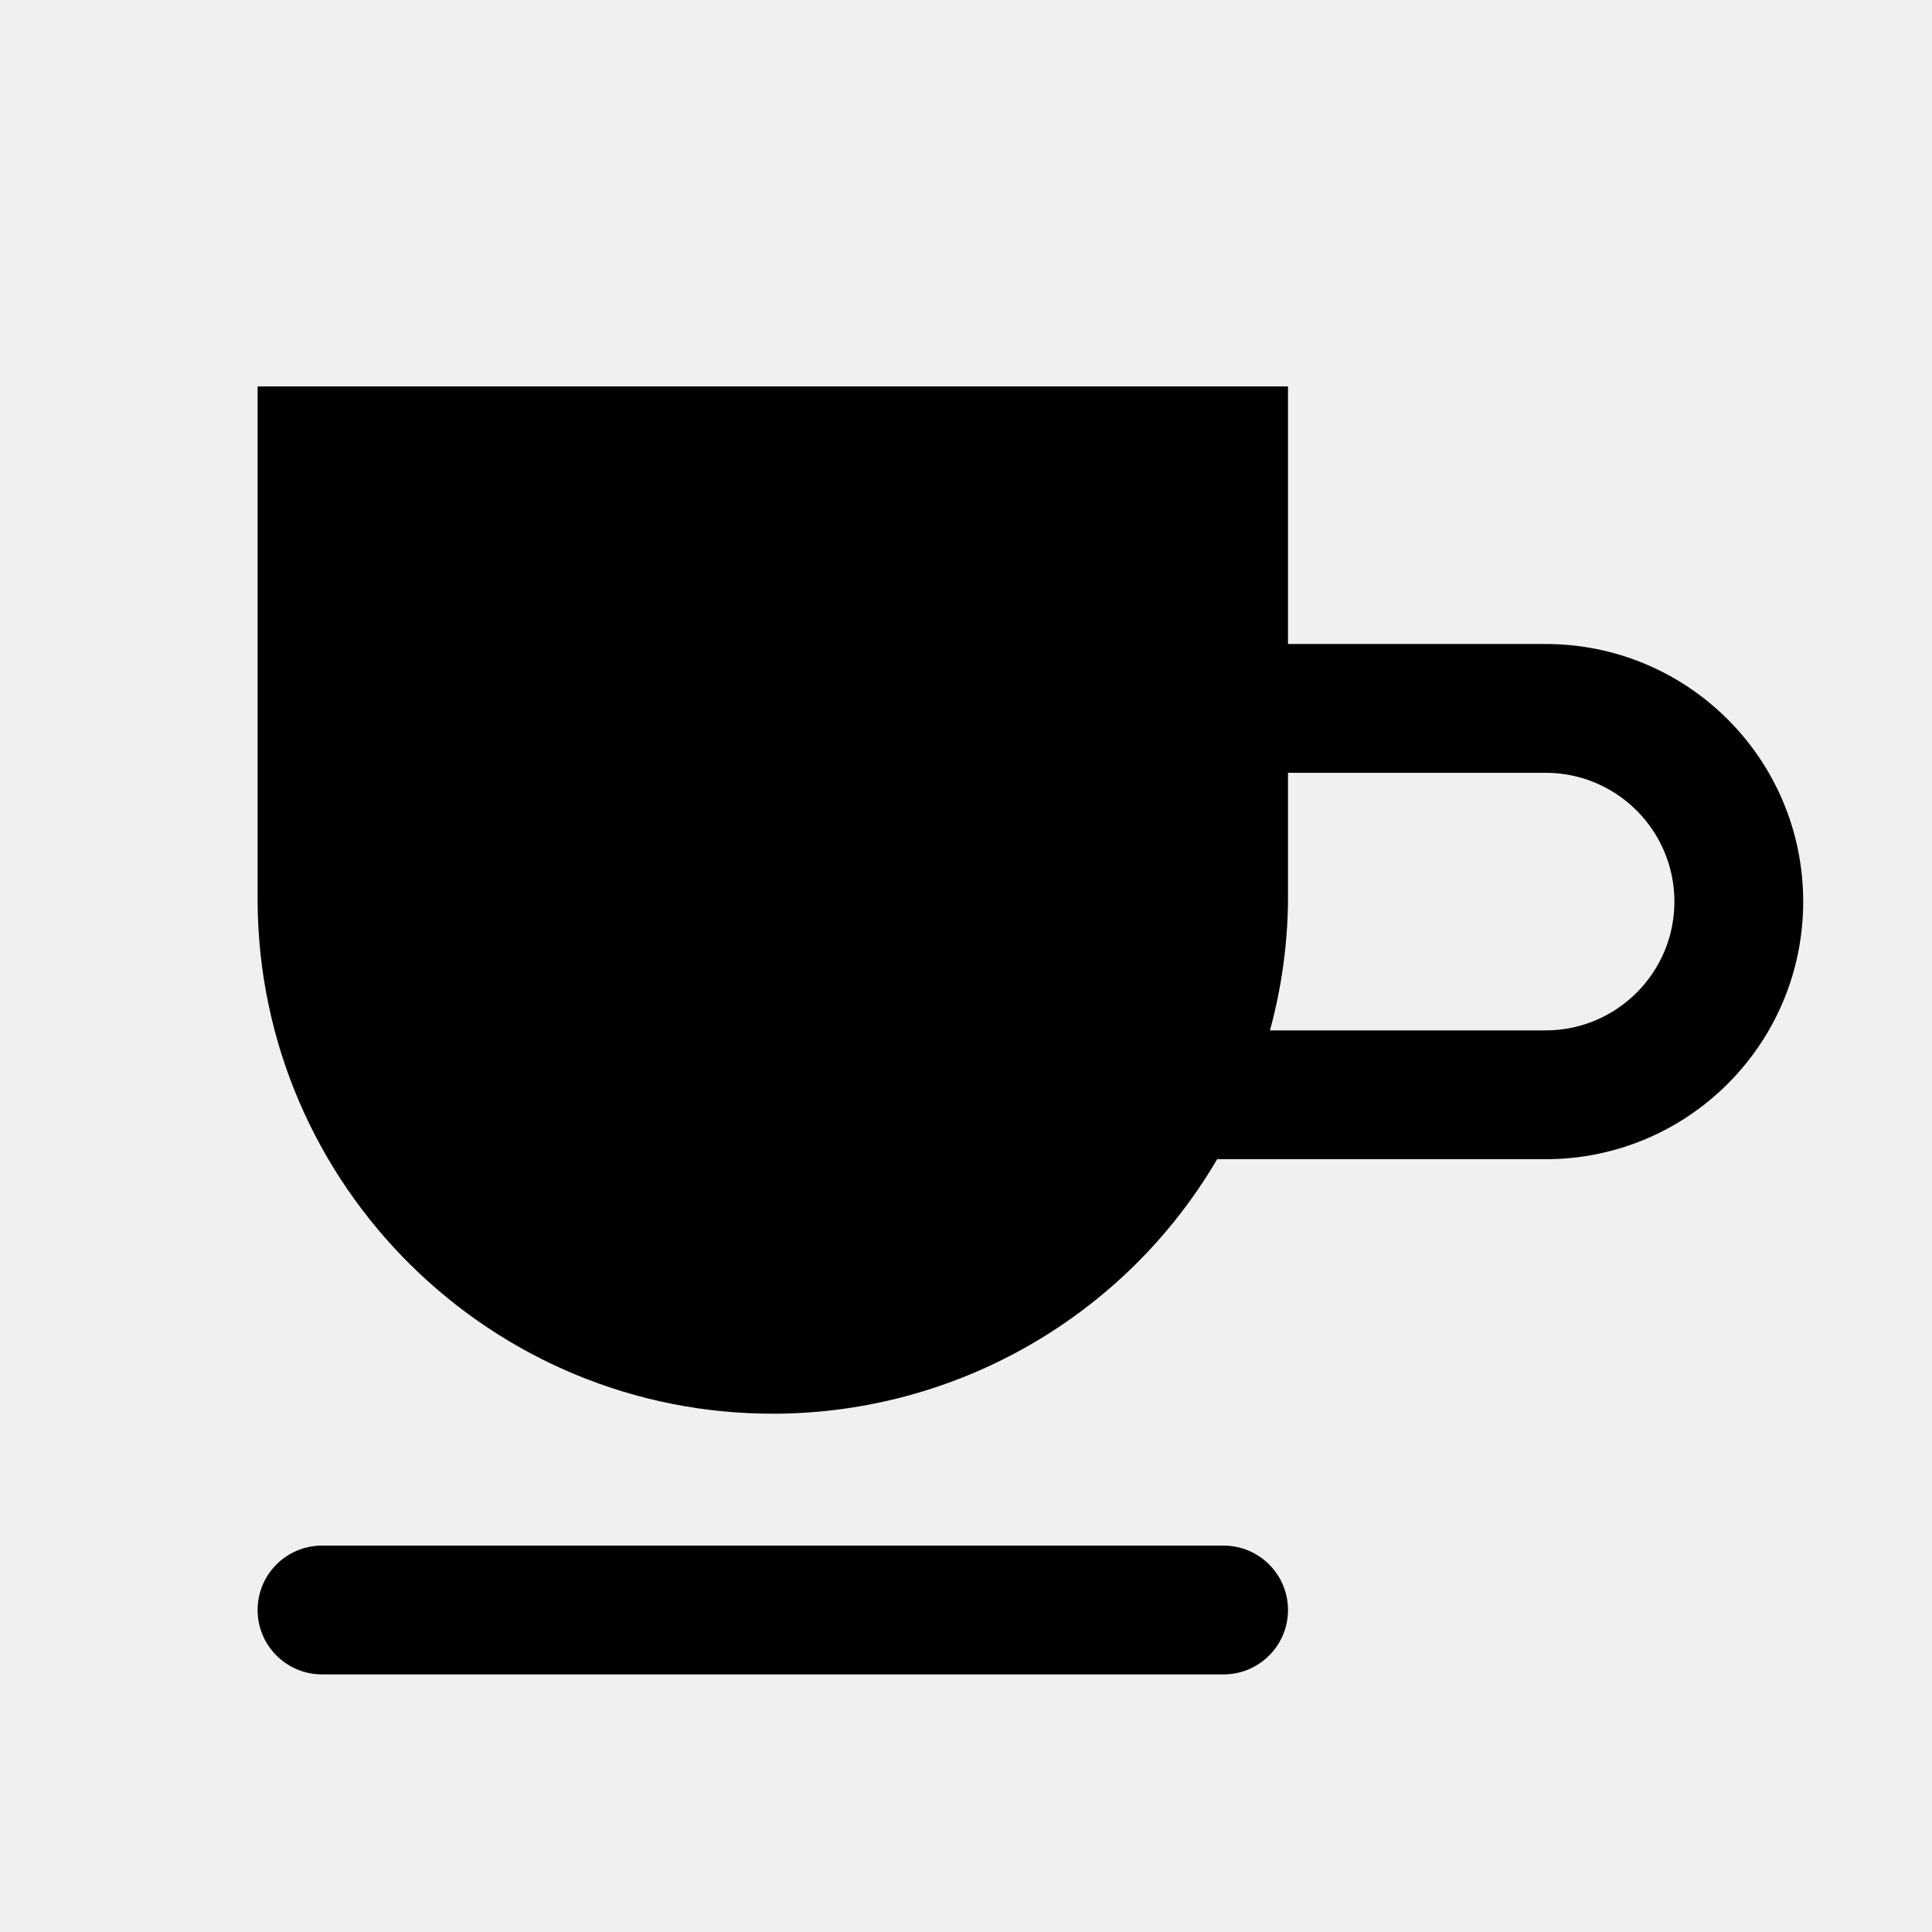
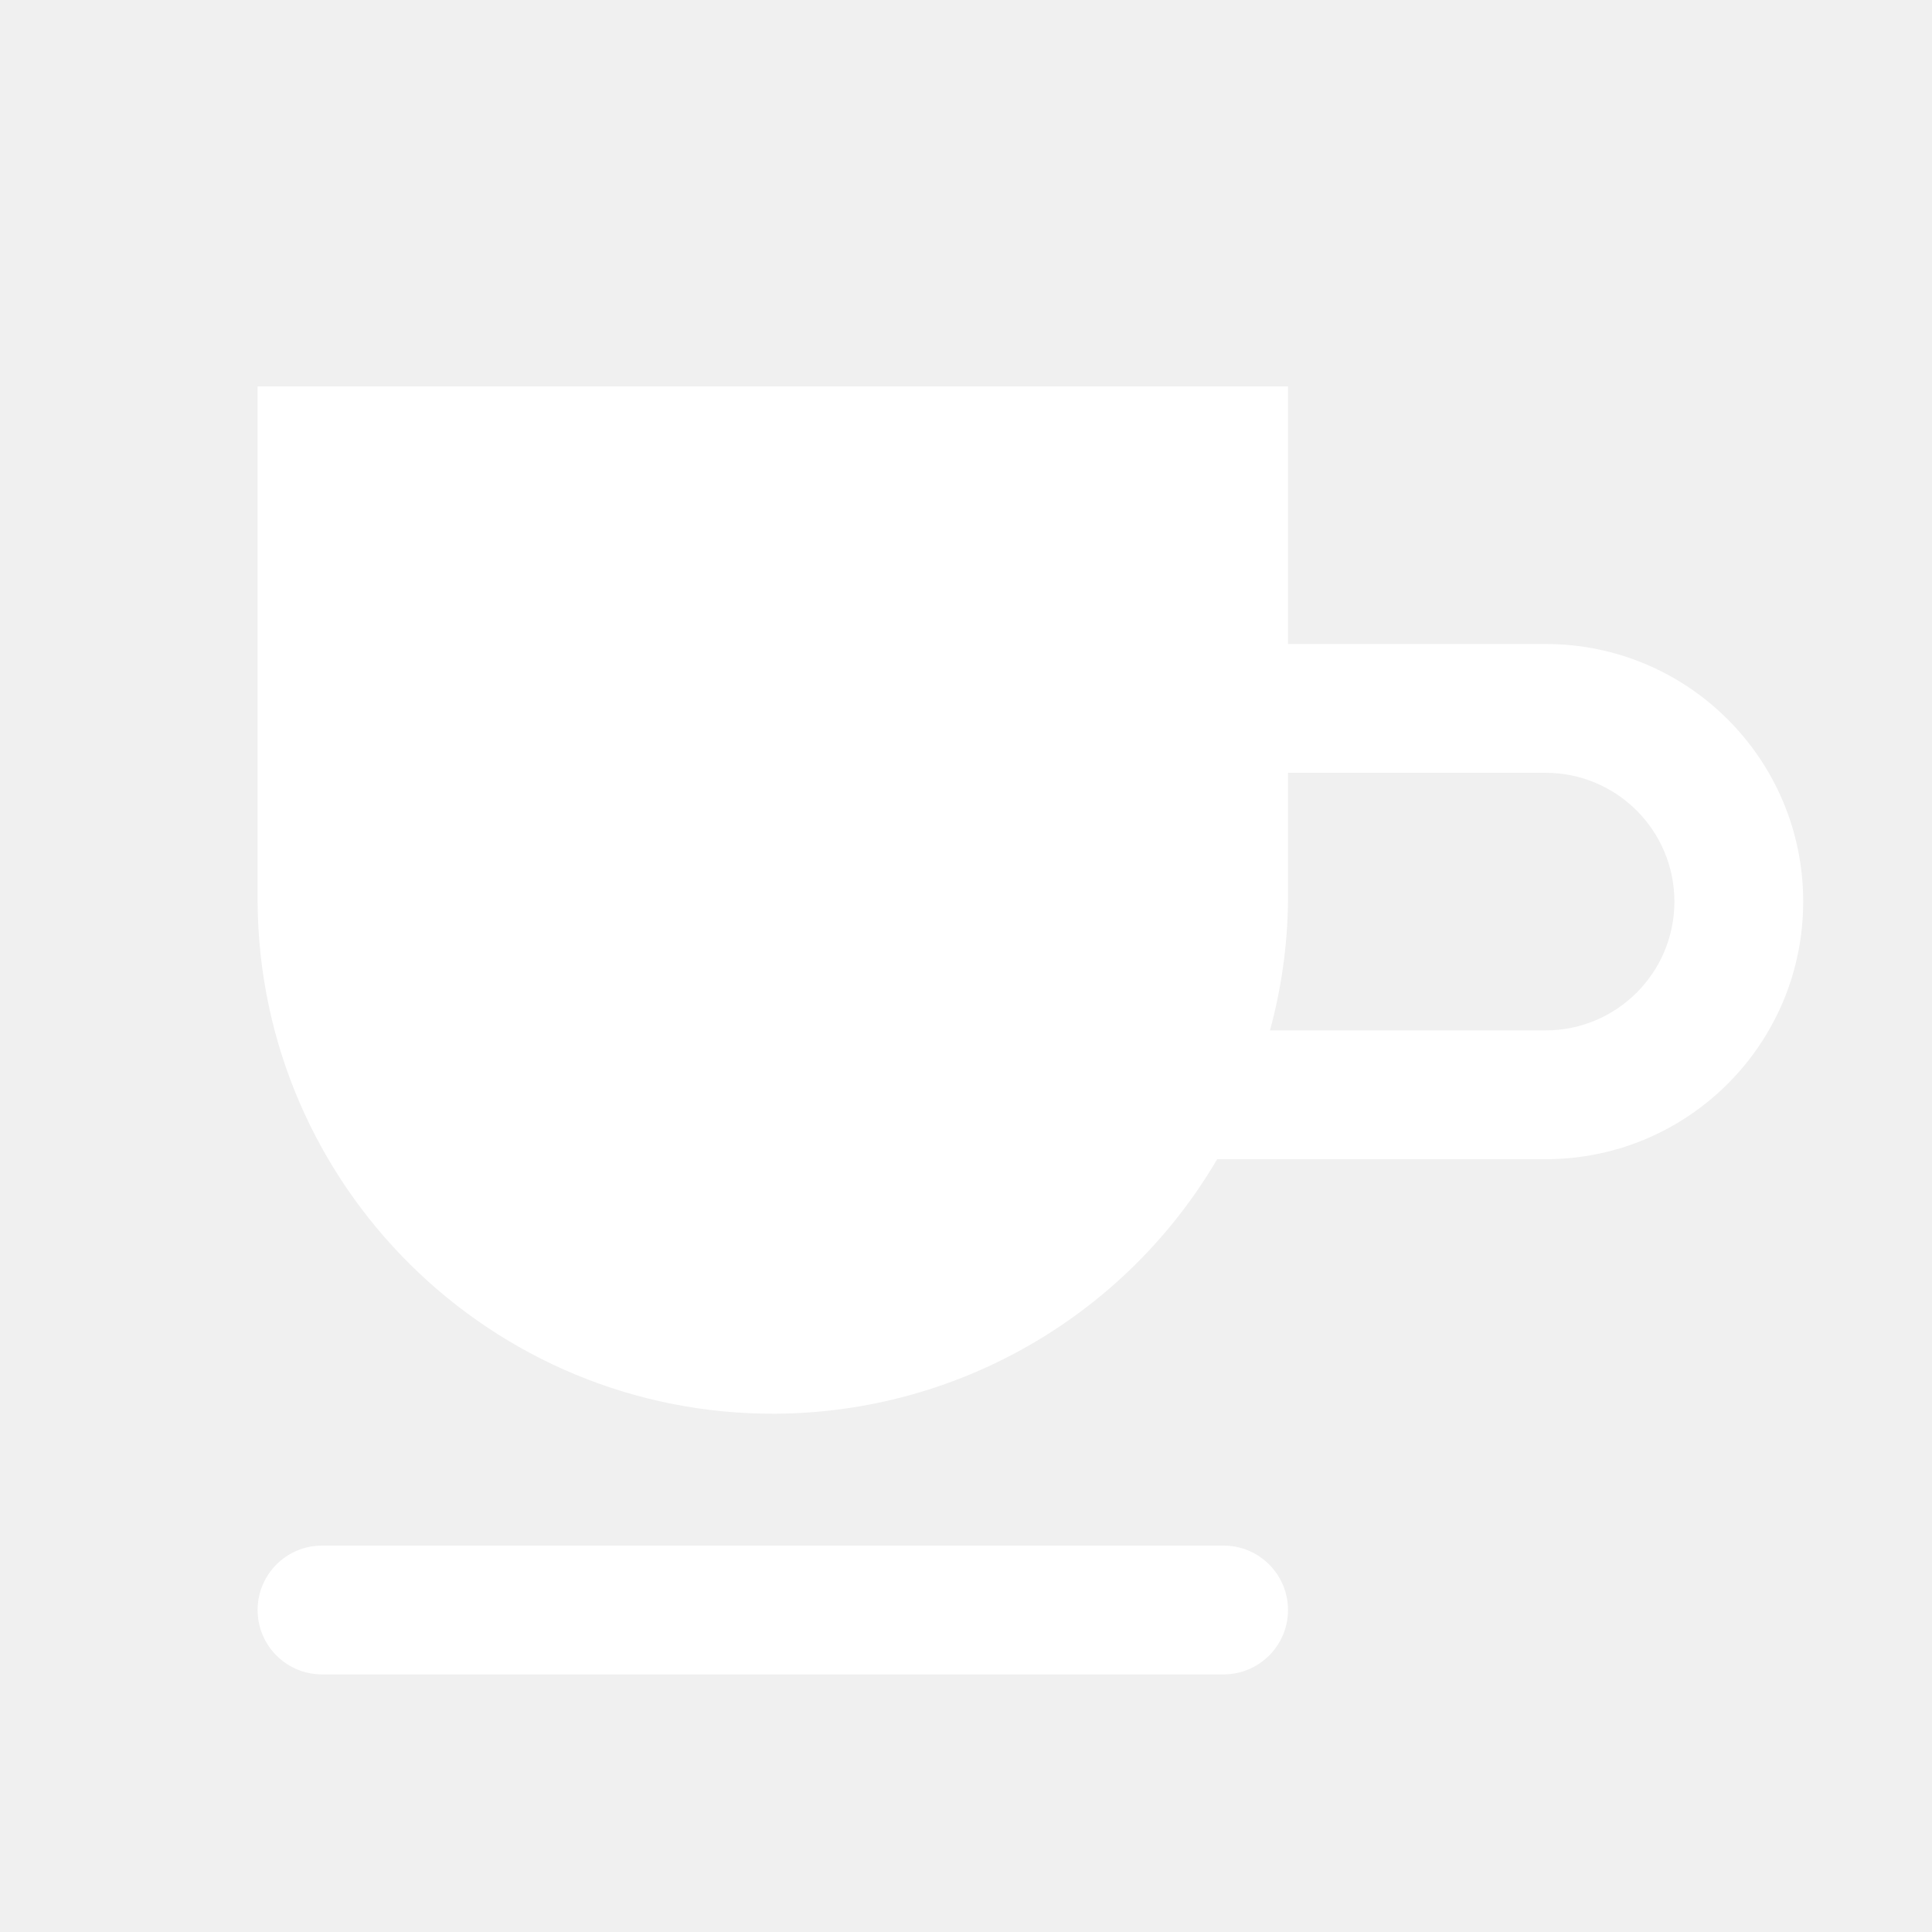
<svg xmlns="http://www.w3.org/2000/svg" version="1.1" id="Layer_1" x="0px" y="0px" width="15px" height="15px" viewBox="0 0 15 15" style="enable-background:new 0 0 15 15;" xml:space="preserve">
-   <path d="M12,5h-2V3H2v4c0.013,2.209,1.815,3.989,4.024,3.976C7.434,10.967,8.736,10.217,9.45,9H12c1.105,0,2-0.895,2-2  S13.105,5,12,5z M12,8H9.86C9.949,7.674,9.996,7.338,10,7V6h2c0.552,0,1,0.448,1,1S12.552,8,12,8z M10,12.5  c0,0.276-0.224,0.5-0.5,0.5h-7C2.224,13,2,12.776,2,12.5S2.224,12,2.5,12h7C9.776,12,10,12.224,10,12.5z" />
+   <path style="fill: #fff" d="M12,5h-2V3H2v4c0.013,2.209,1.815,3.989,4.024,3.976C7.434,10.967,8.736,10.217,9.45,9H12c1.105,0,2-0.895,2-2  S13.105,5,12,5z M12,8H9.86C9.949,7.674,9.996,7.338,10,7V6h2c0.552,0,1,0.448,1,1S12.552,8,12,8z M10,12.5  c0,0.276-0.224,0.5-0.5,0.5h-7C2.224,13,2,12.776,2,12.5S2.224,12,2.5,12h7C9.776,12,10,12.224,10,12.5z" />
</svg>
